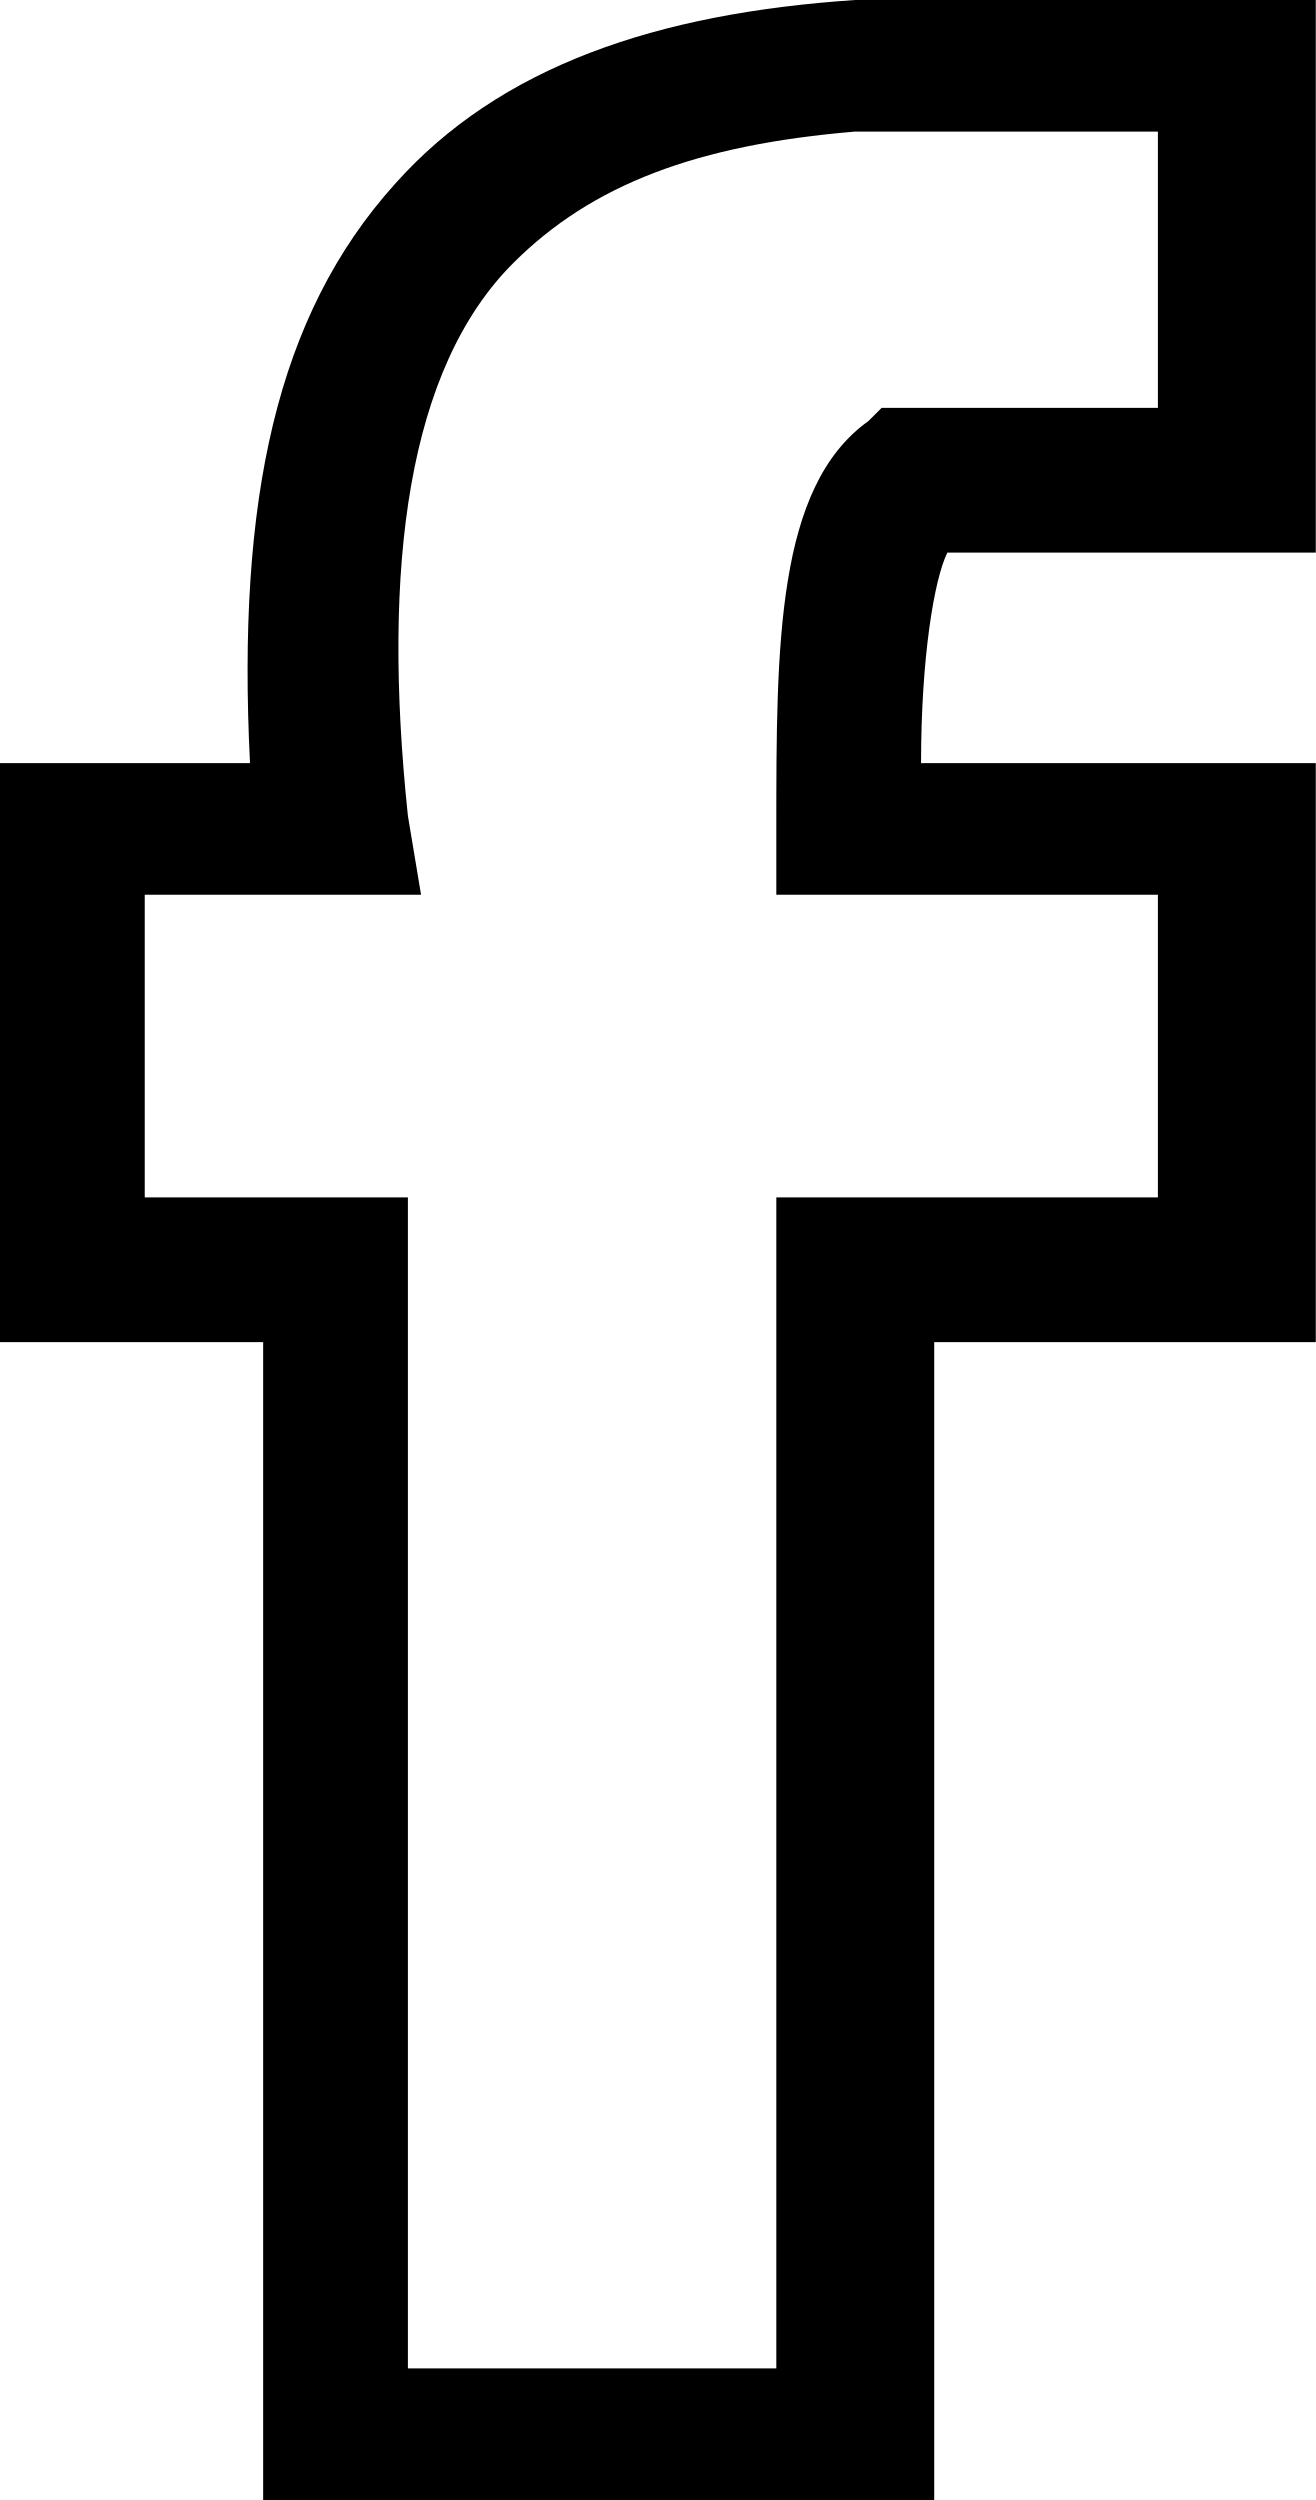
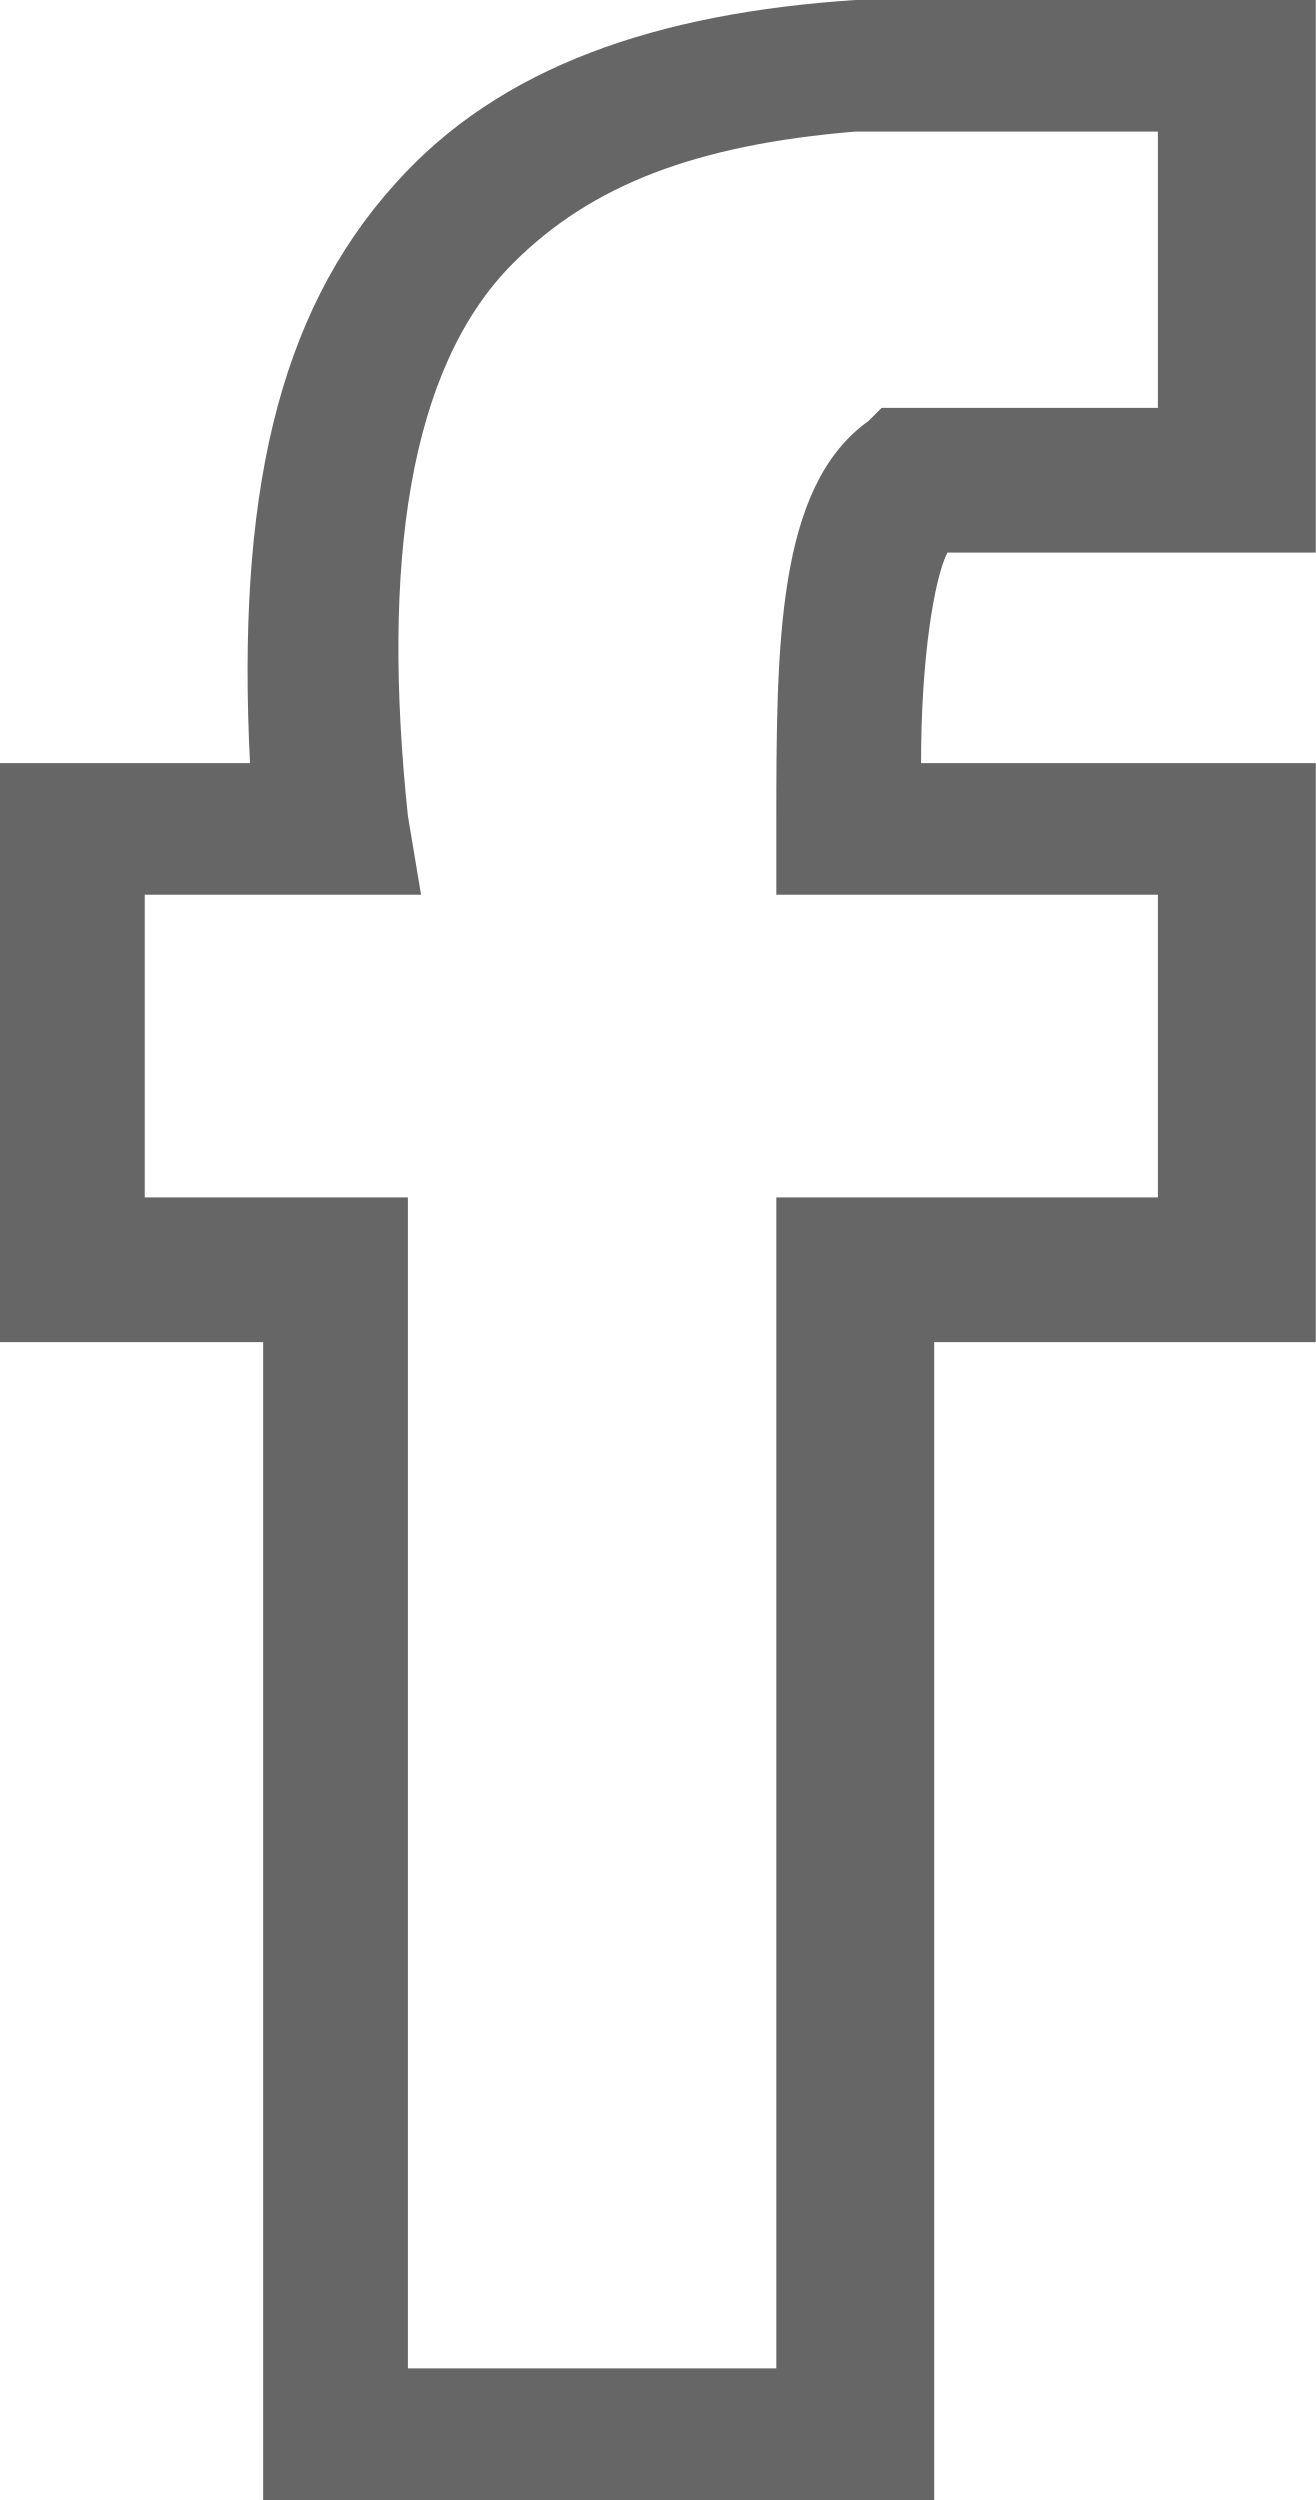
- <svg xmlns="http://www.w3.org/2000/svg" version="1.1" id="Layer_1" x="0px" y="0px" viewBox="0 0 10 19" style="enable-background:new 0 0 10 19;" xml:space="preserve">
+ <svg xmlns="http://www.w3.org/2000/svg" version="1.1" id="Layer_1" x="0px" y="0px" viewBox="0 0 10 19" style="enable-background:new 0 0 10 19;" xml:space="preserve" fill="#666666">
  <path d="M7.1,19H2v-8.8H0V5.8h1.9C1.8,3.8,2.1,2.4,3,1.4C3.8,0.5,5,0.1,6.5,0H10v4.2H7.2C7.1,4.4,7,5,7,5.8h3v4.4H7.1V19z M3.1,18 h2.8V9.1h2.9V6.8H5.9V6.3c0-1.4,0-2.6,0.7-3.1l0.1-0.1h2.1V1H6.5c-1.2,0.1-2,0.4-2.6,1c-0.8,0.8-1,2.3-0.8,4.2l0.1,0.6H1.1v2.3h2V18 z" />
</svg>
